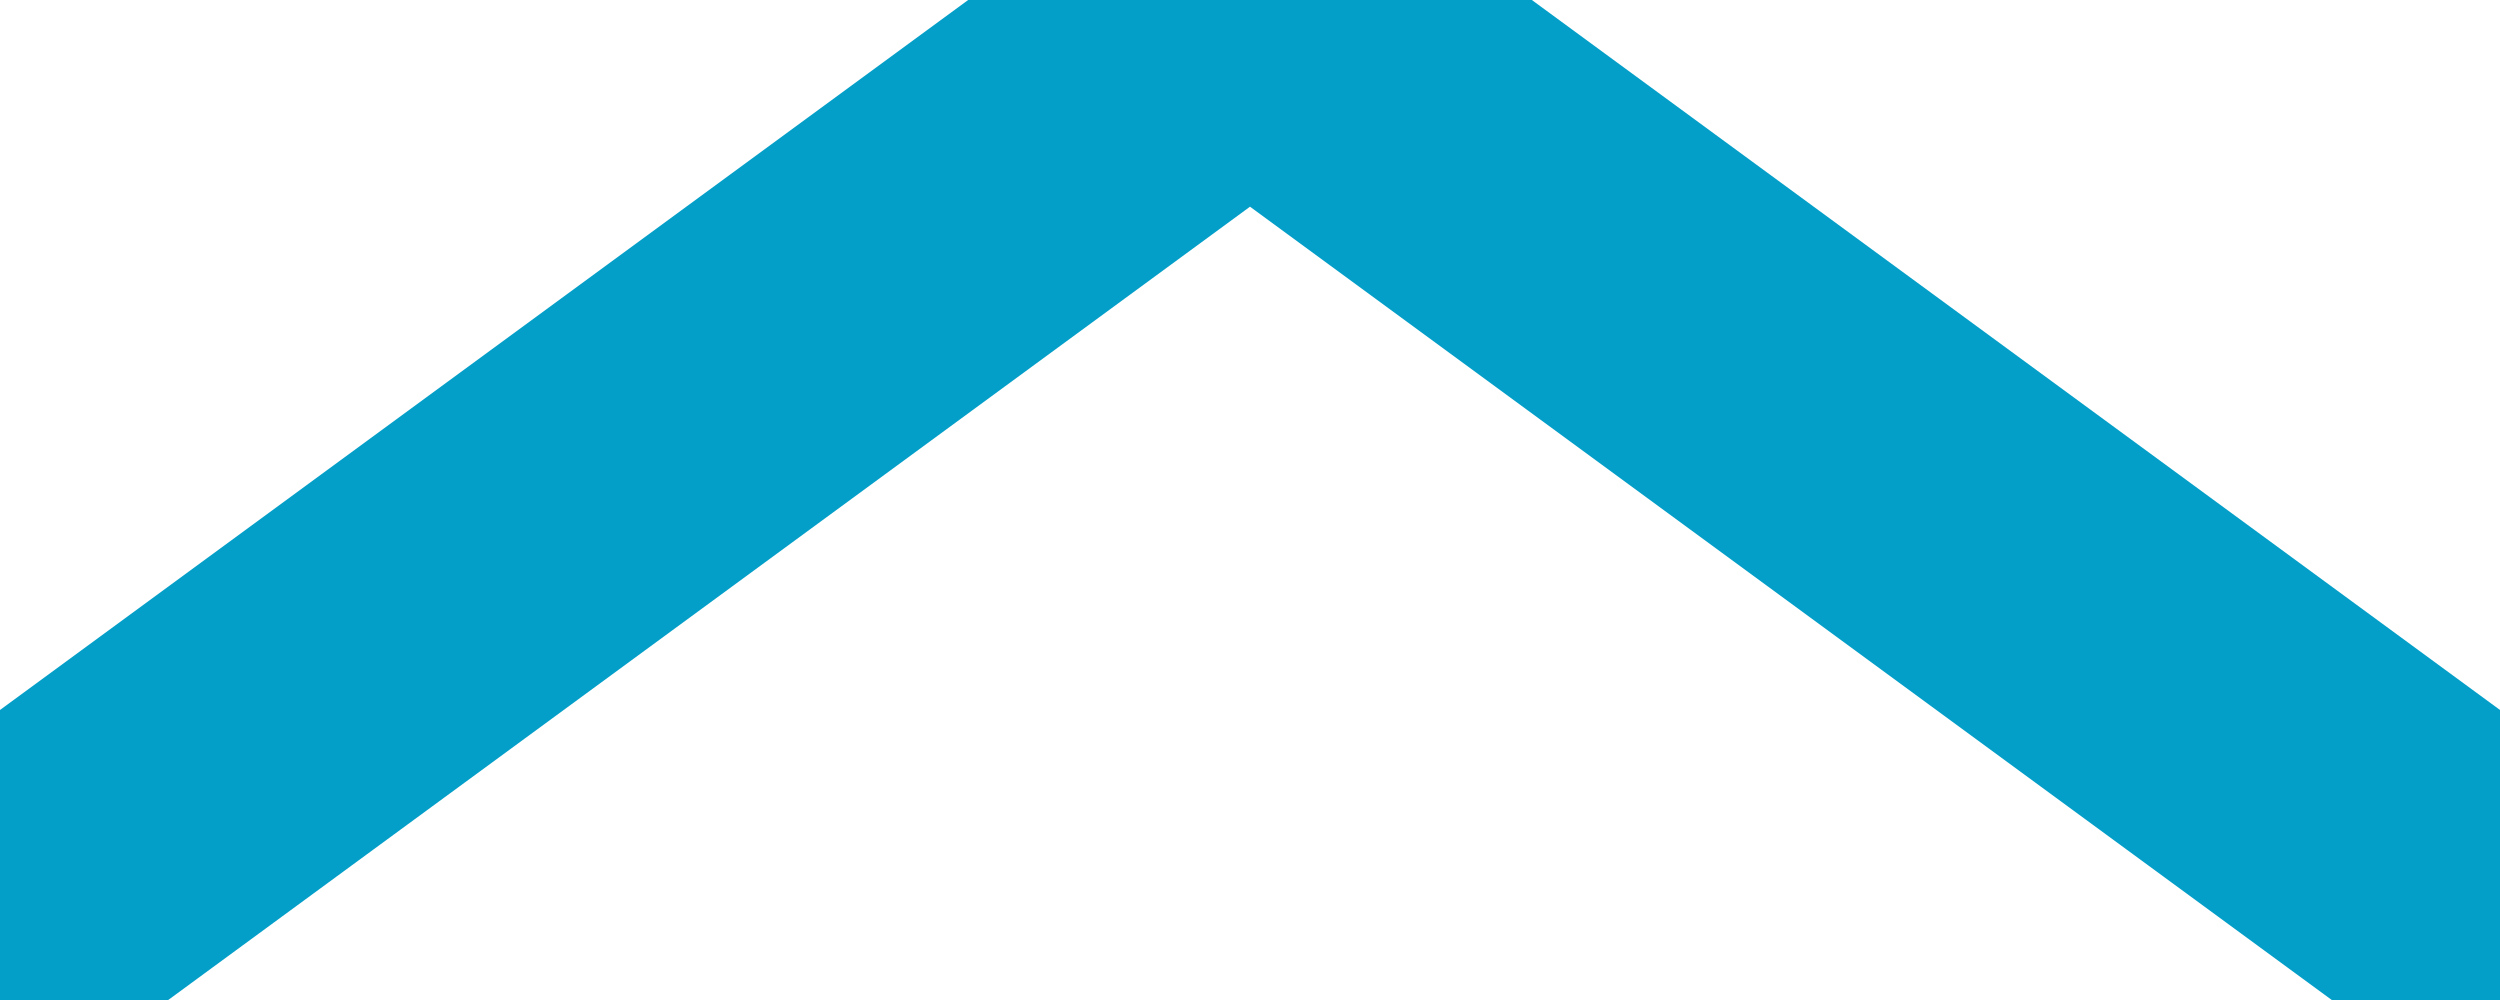
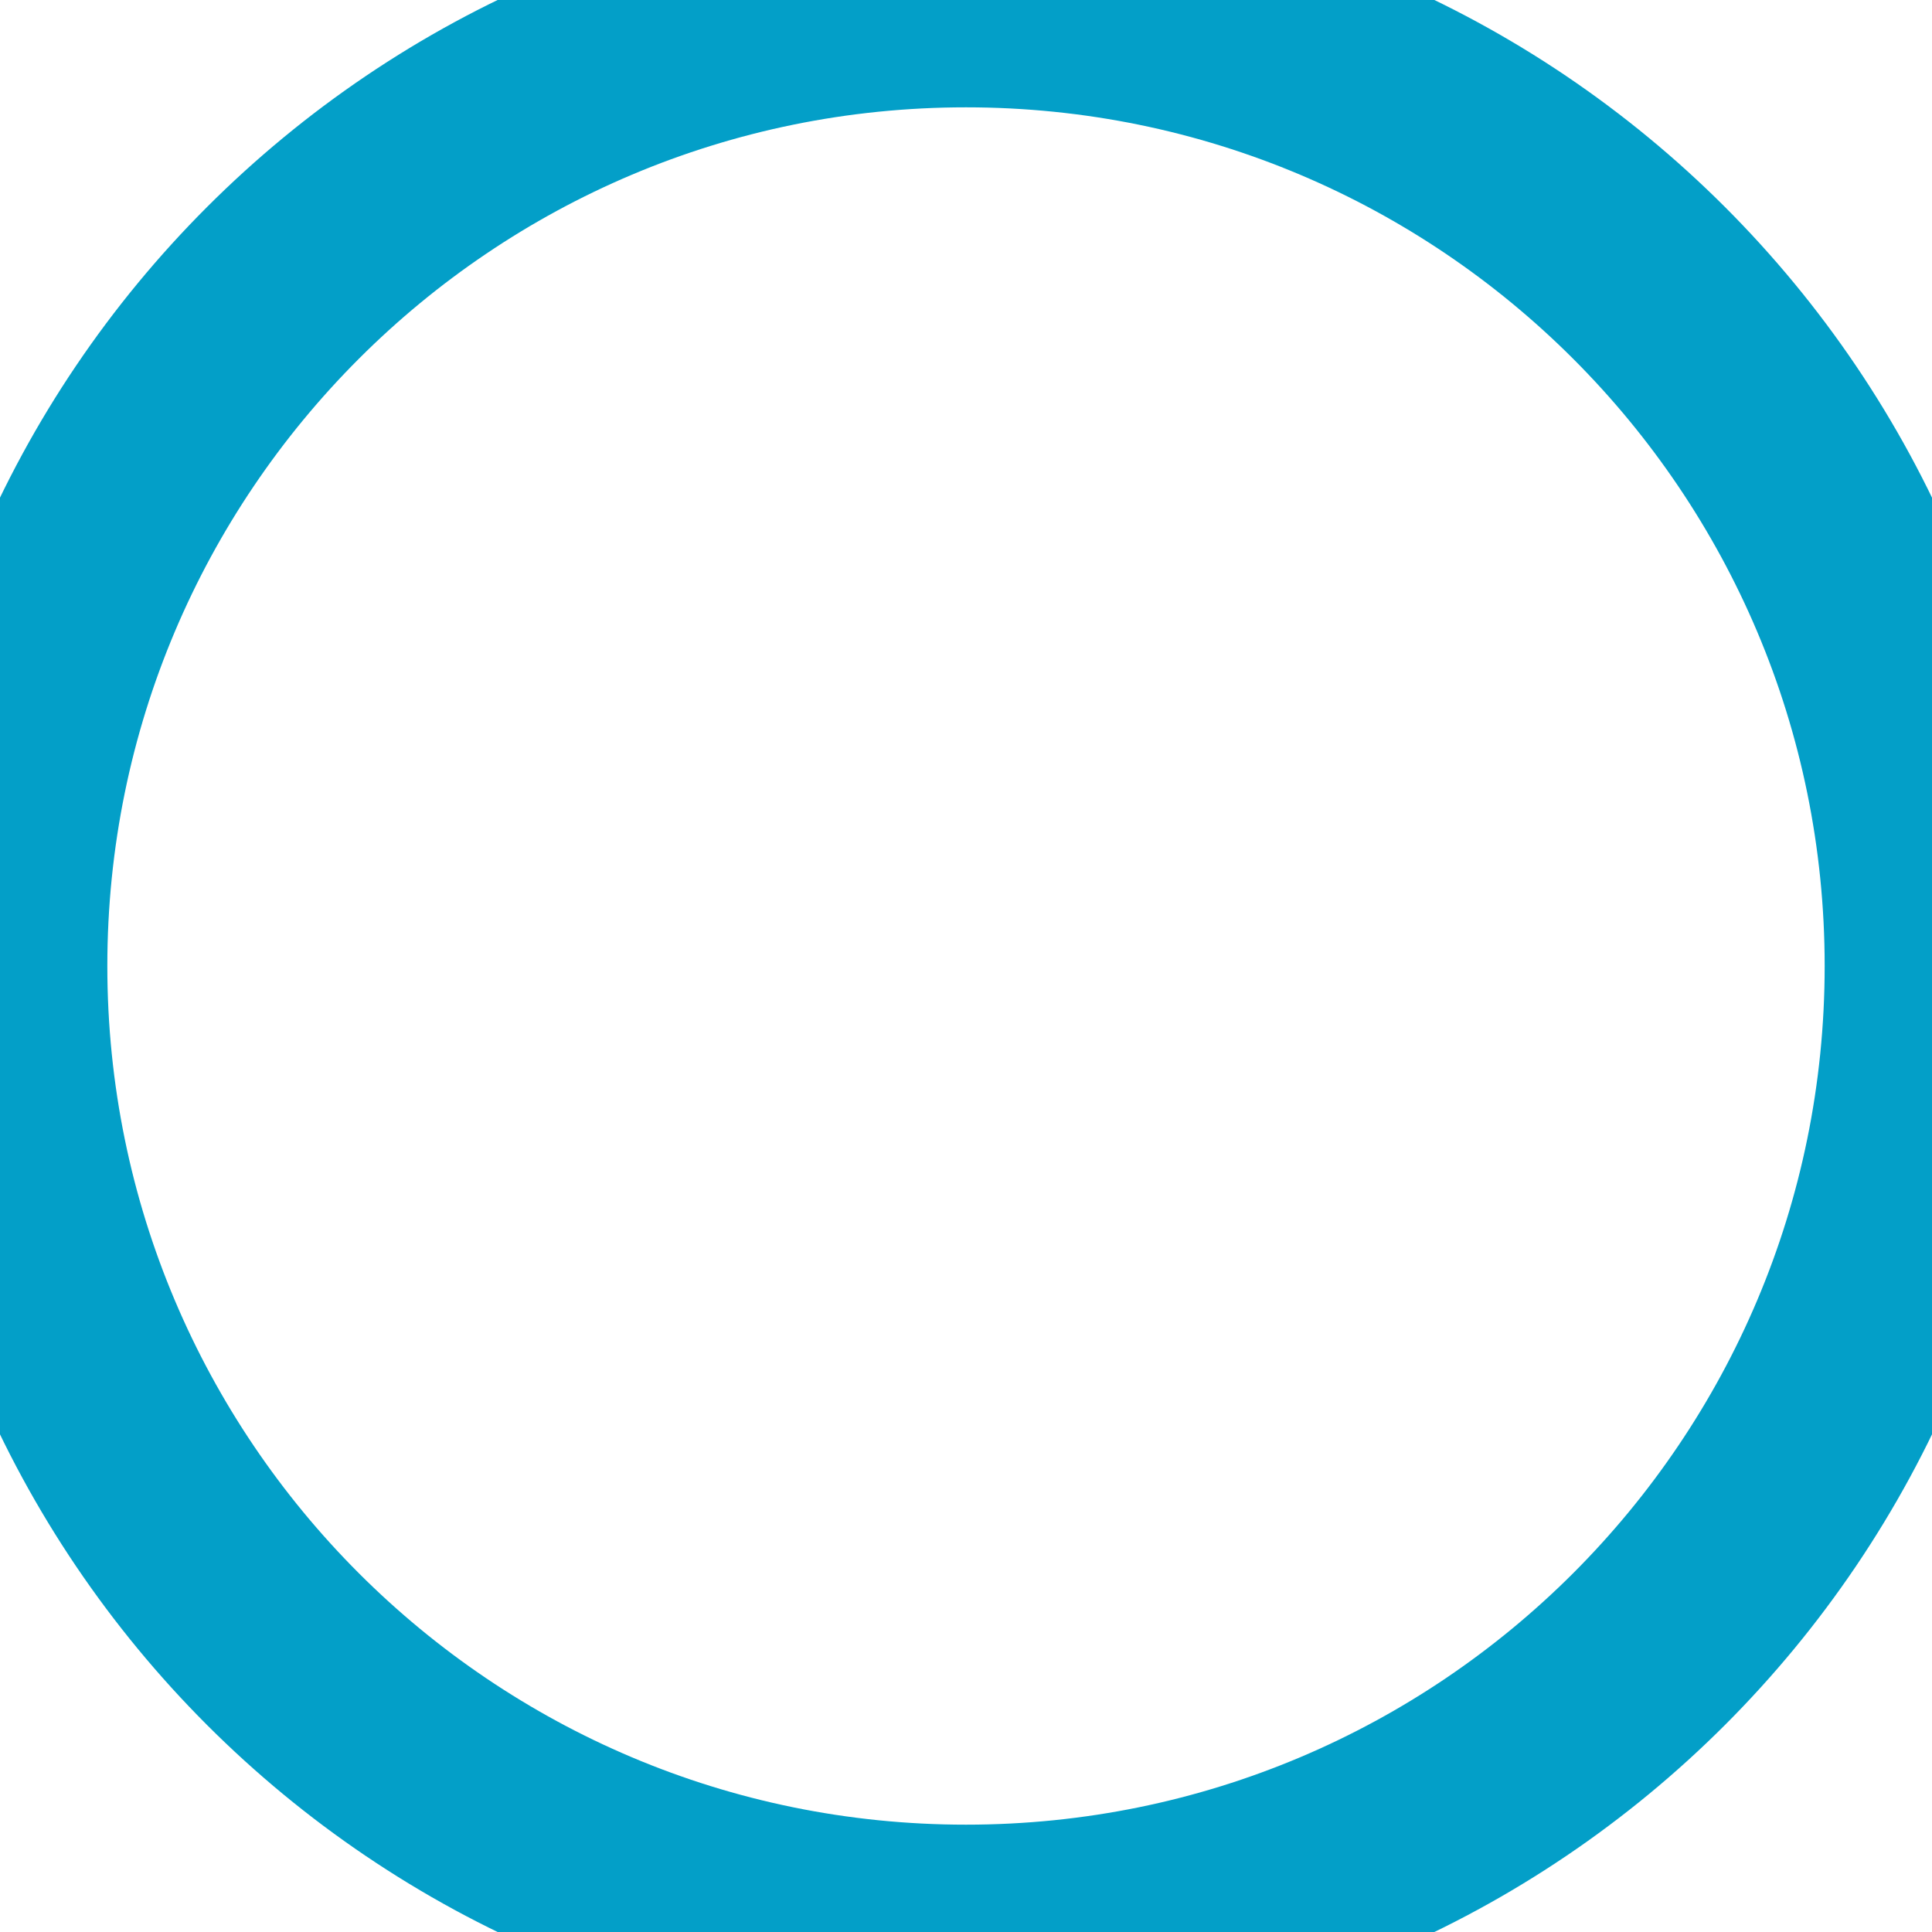
- <svg xmlns="http://www.w3.org/2000/svg" width="15" height="6" viewBox="0 0 15 6" fill="none">
-   <path d="M15 5.5L7.5 0L0 5.5" stroke="#039FC8" stroke-width="2" stroke-linecap="round" stroke-linejoin="round" />
+ <svg xmlns="http://www.w3.org/2000/svg" width="18" height="18" viewBox="0 0 18 18" fill="none">
+   <path d="M0 9C0 13.971 4.029 18 9 18C13.971 18 18 13.971 18 9C18 4.029 13.971 0 9 0C4.029 0 0 4.029 0 9Z" stroke="#039FC8" stroke-width="2" stroke-linecap="round" stroke-linejoin="round" />
</svg>
